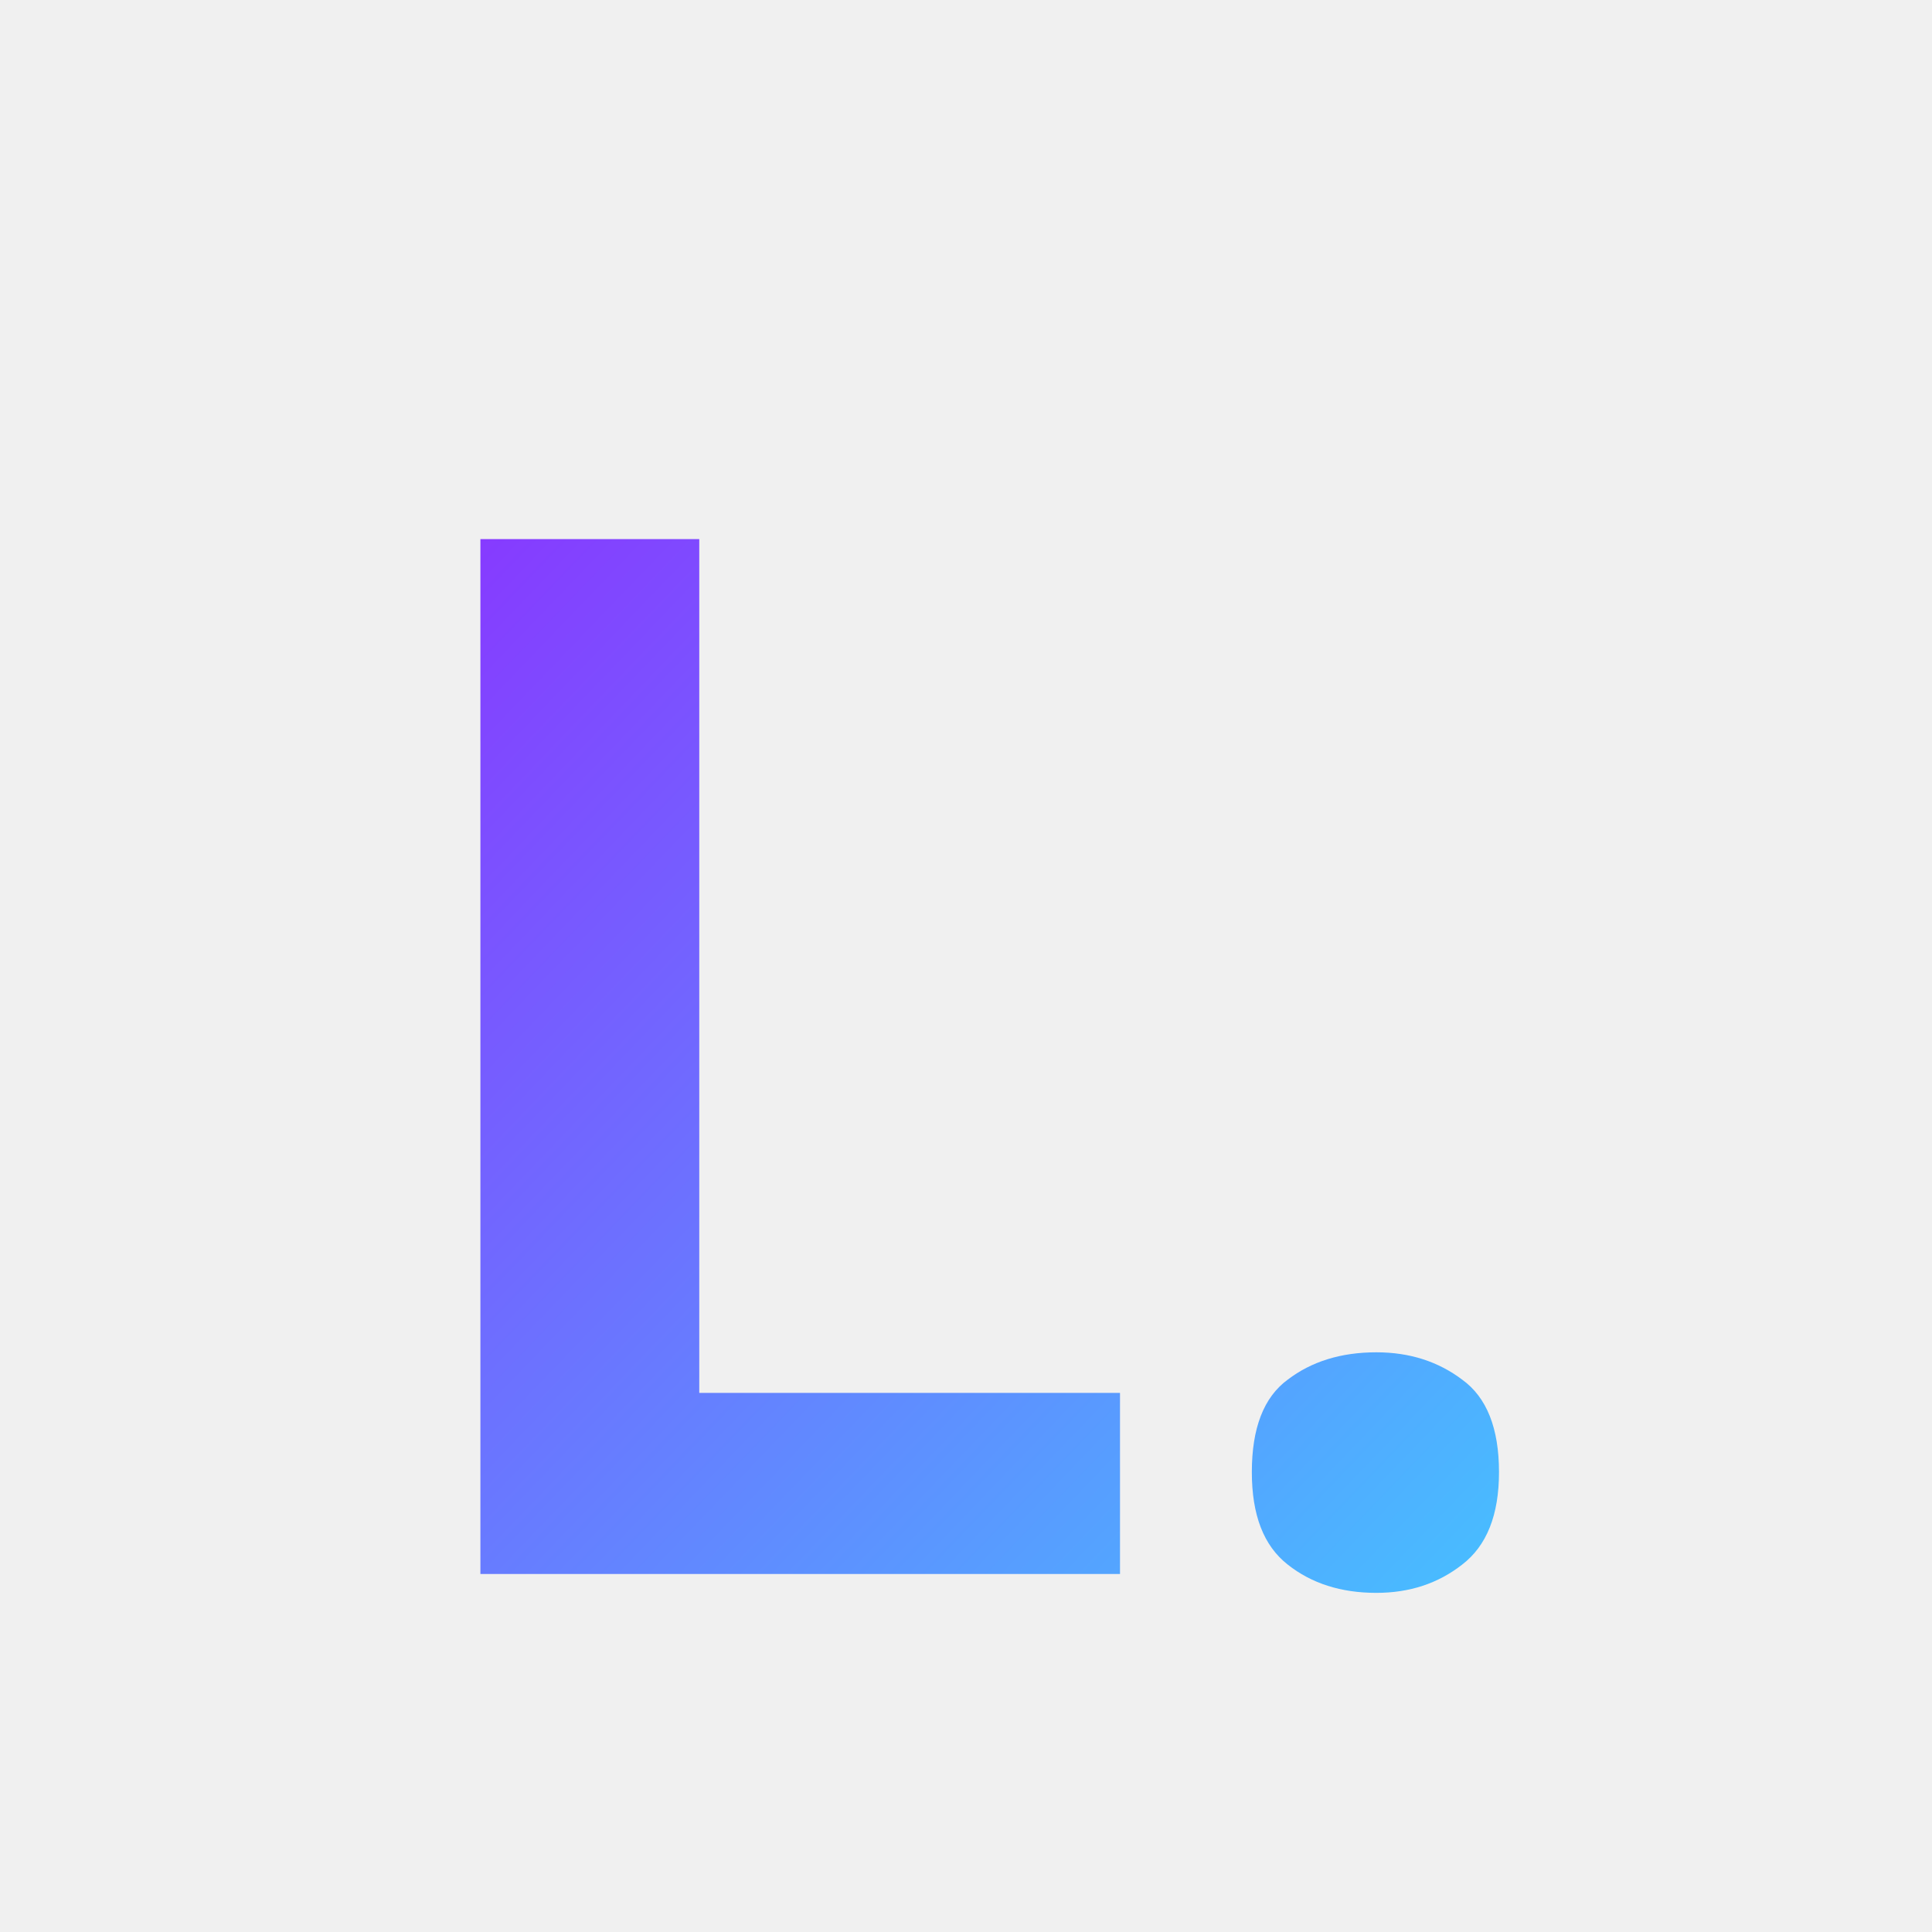
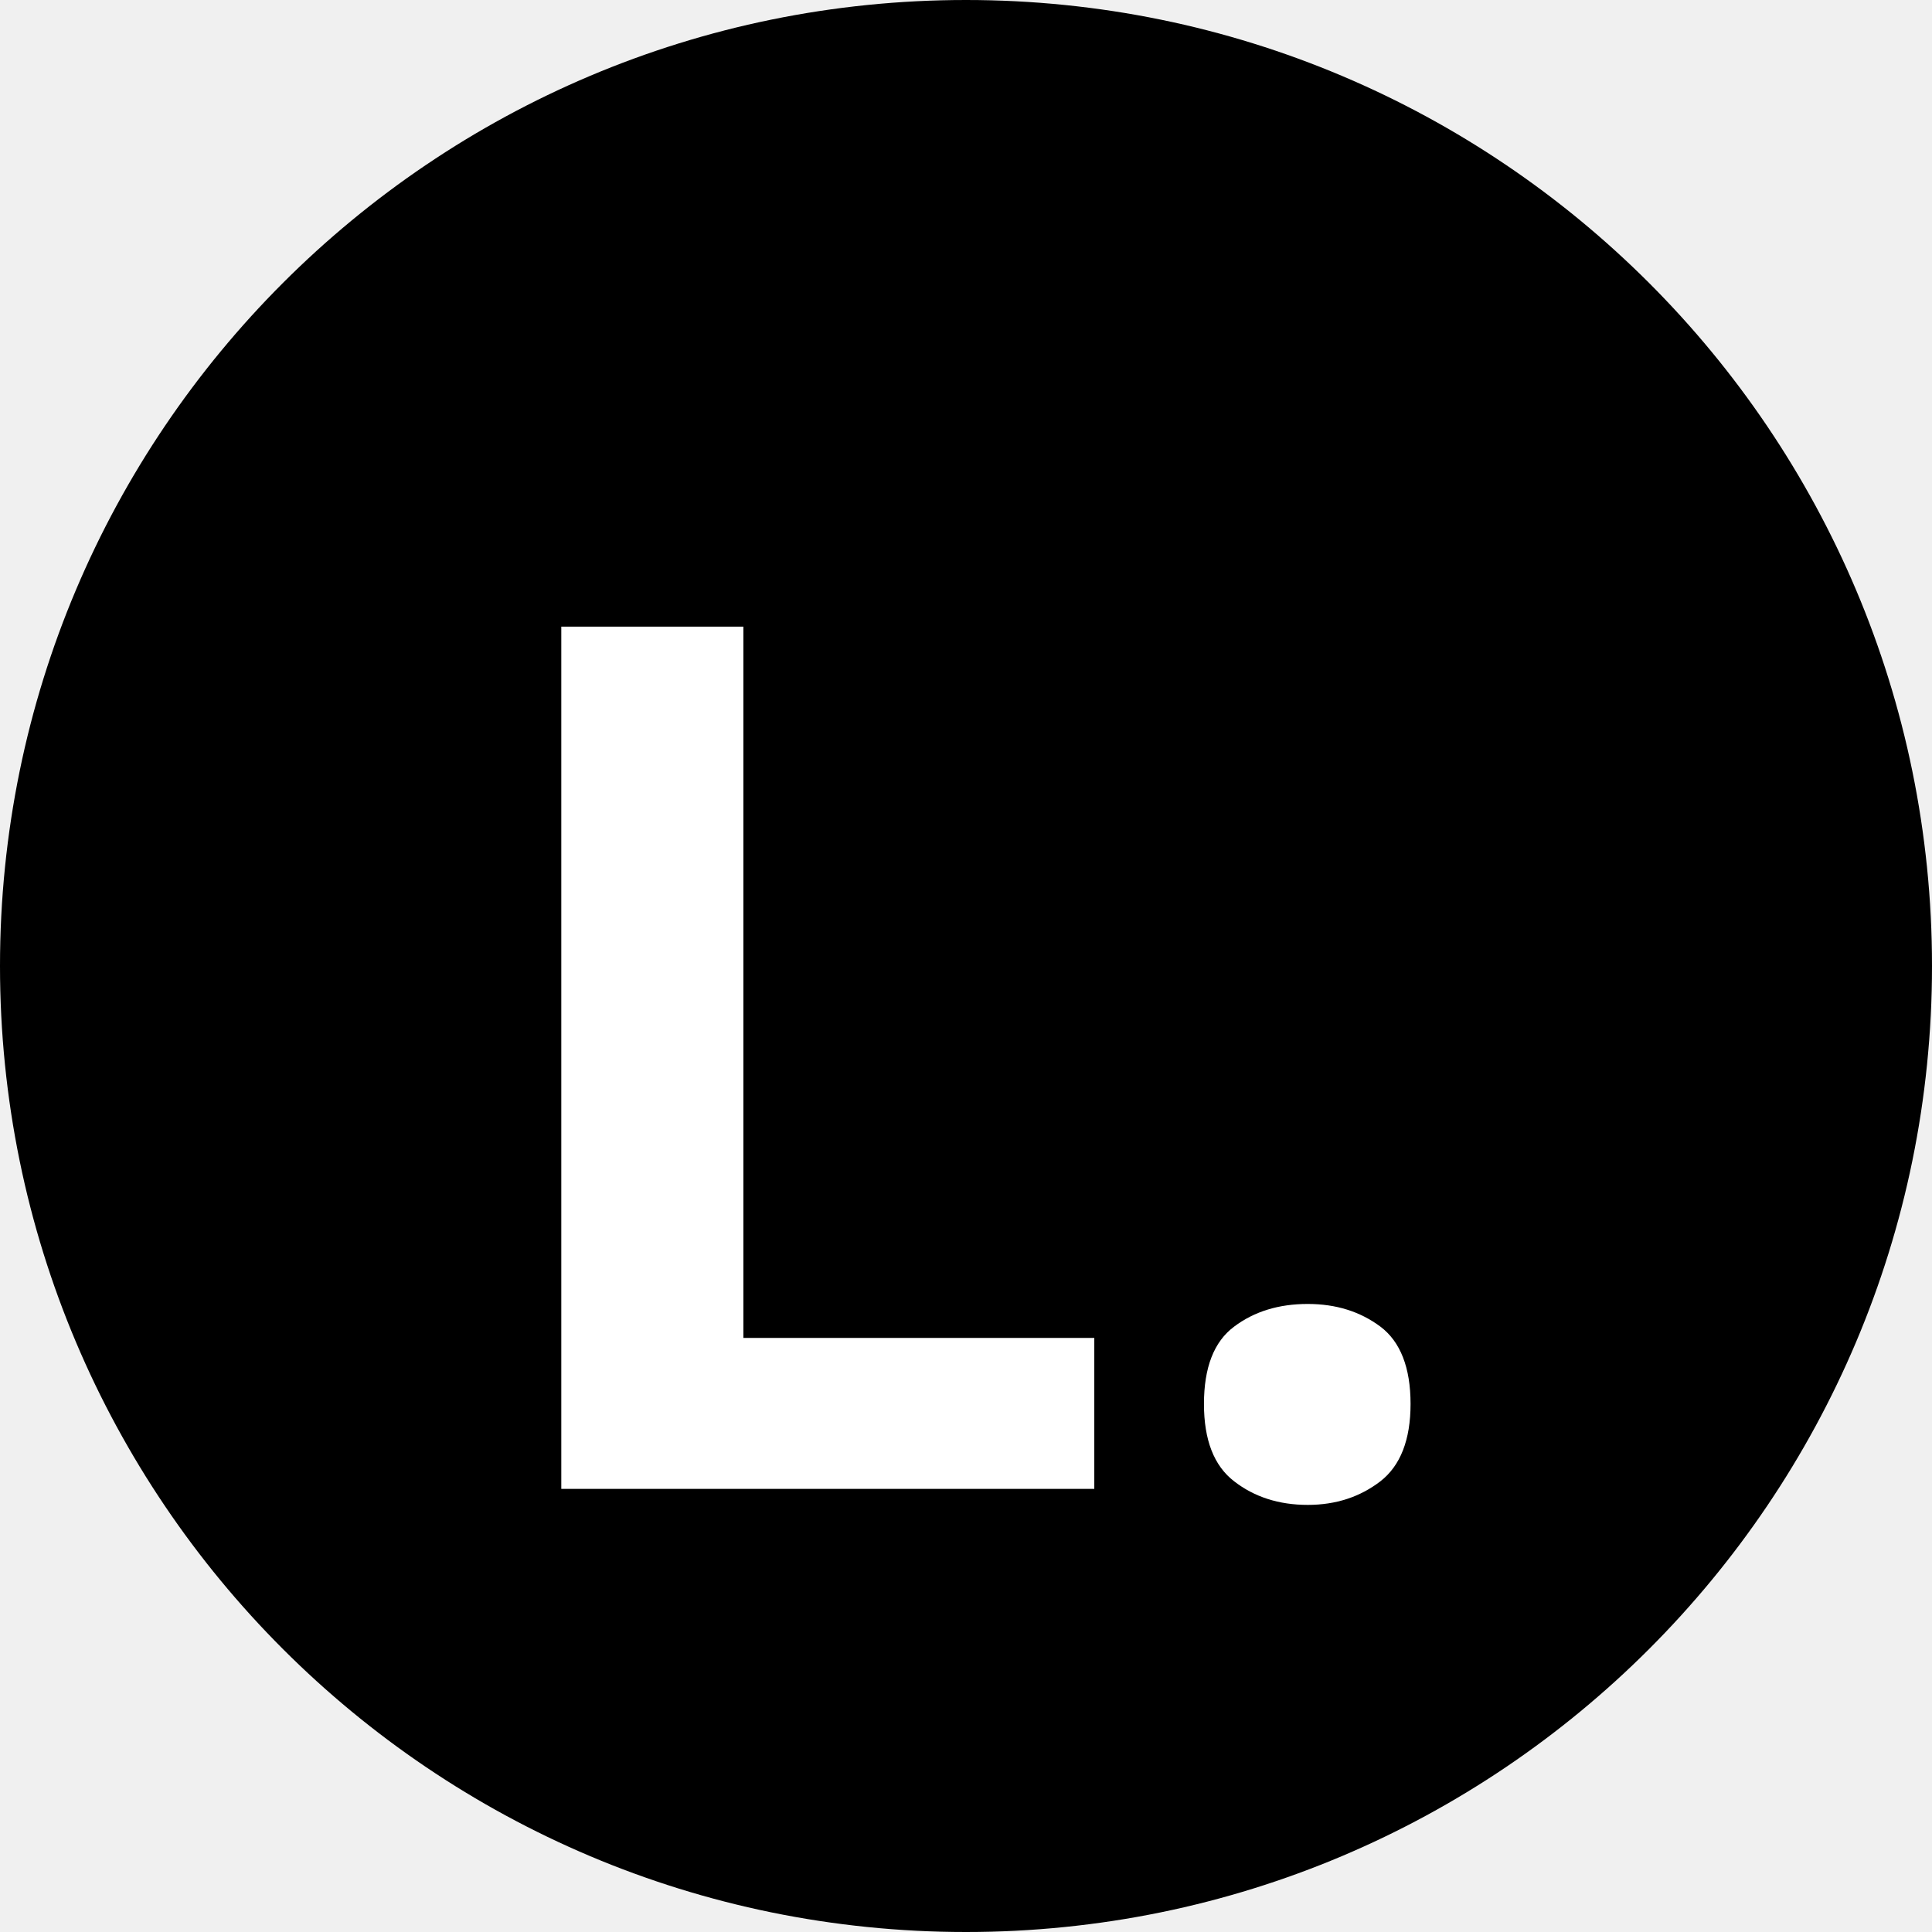
<svg xmlns="http://www.w3.org/2000/svg" width="32" height="32" viewBox="0 0 32 32" fill="none">
-   <defs>
-     <linearGradient id="grad1" x1="0%" y1="0%" x2="100%" y2="100%">
-       <stop offset="0%" style="stop-color:#863bff;stop-opacity:1" />
-       <stop offset="100%" style="stop-color:#47bfff;stop-opacity:1" />
-     </linearGradient>
-   </defs>
-   <text x="50%" y="55%" dominant-baseline="middle" text-anchor="middle" font-family="sans-serif" font-weight="600" font-size="24" fill="url(#grad1)">L.</text>
+   <circle cx="16" cy="16" r="16" fill="black" />
+   <text x="50%" y="55%" dominant-baseline="middle" text-anchor="middle" font-family="sans-serif" font-weight="600" font-size="20" fill="white">L.</text>
</svg>
